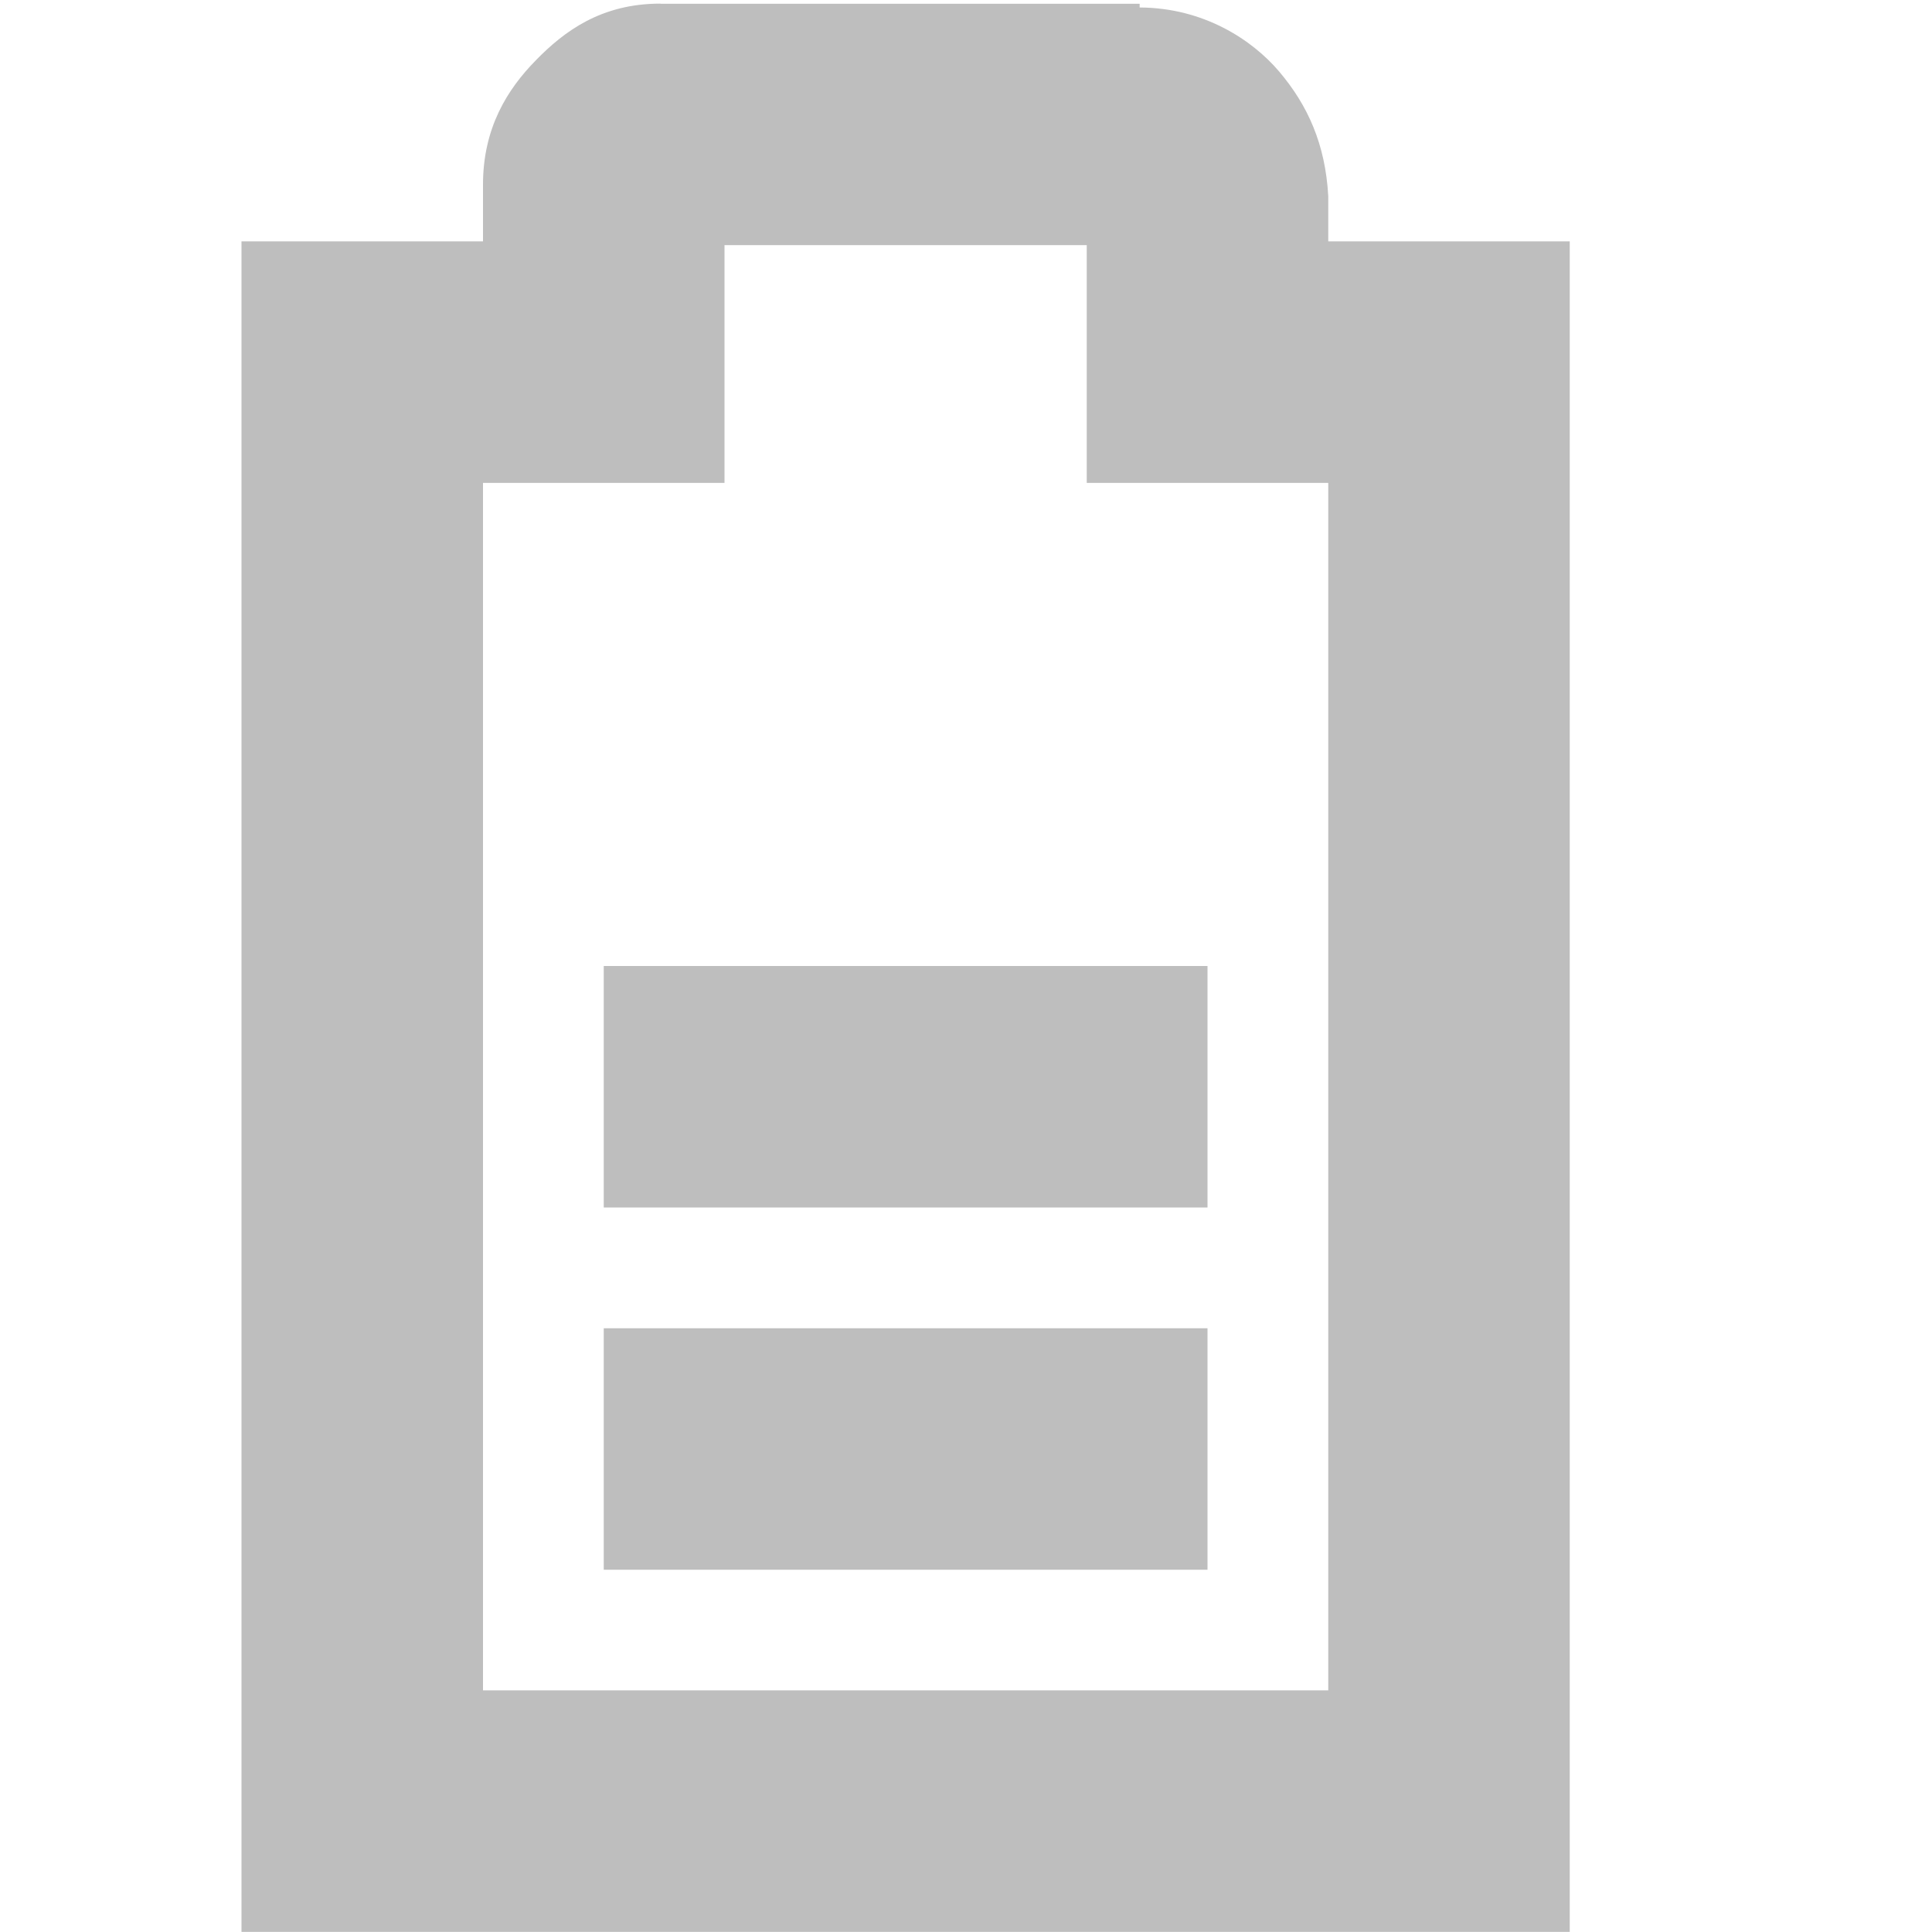
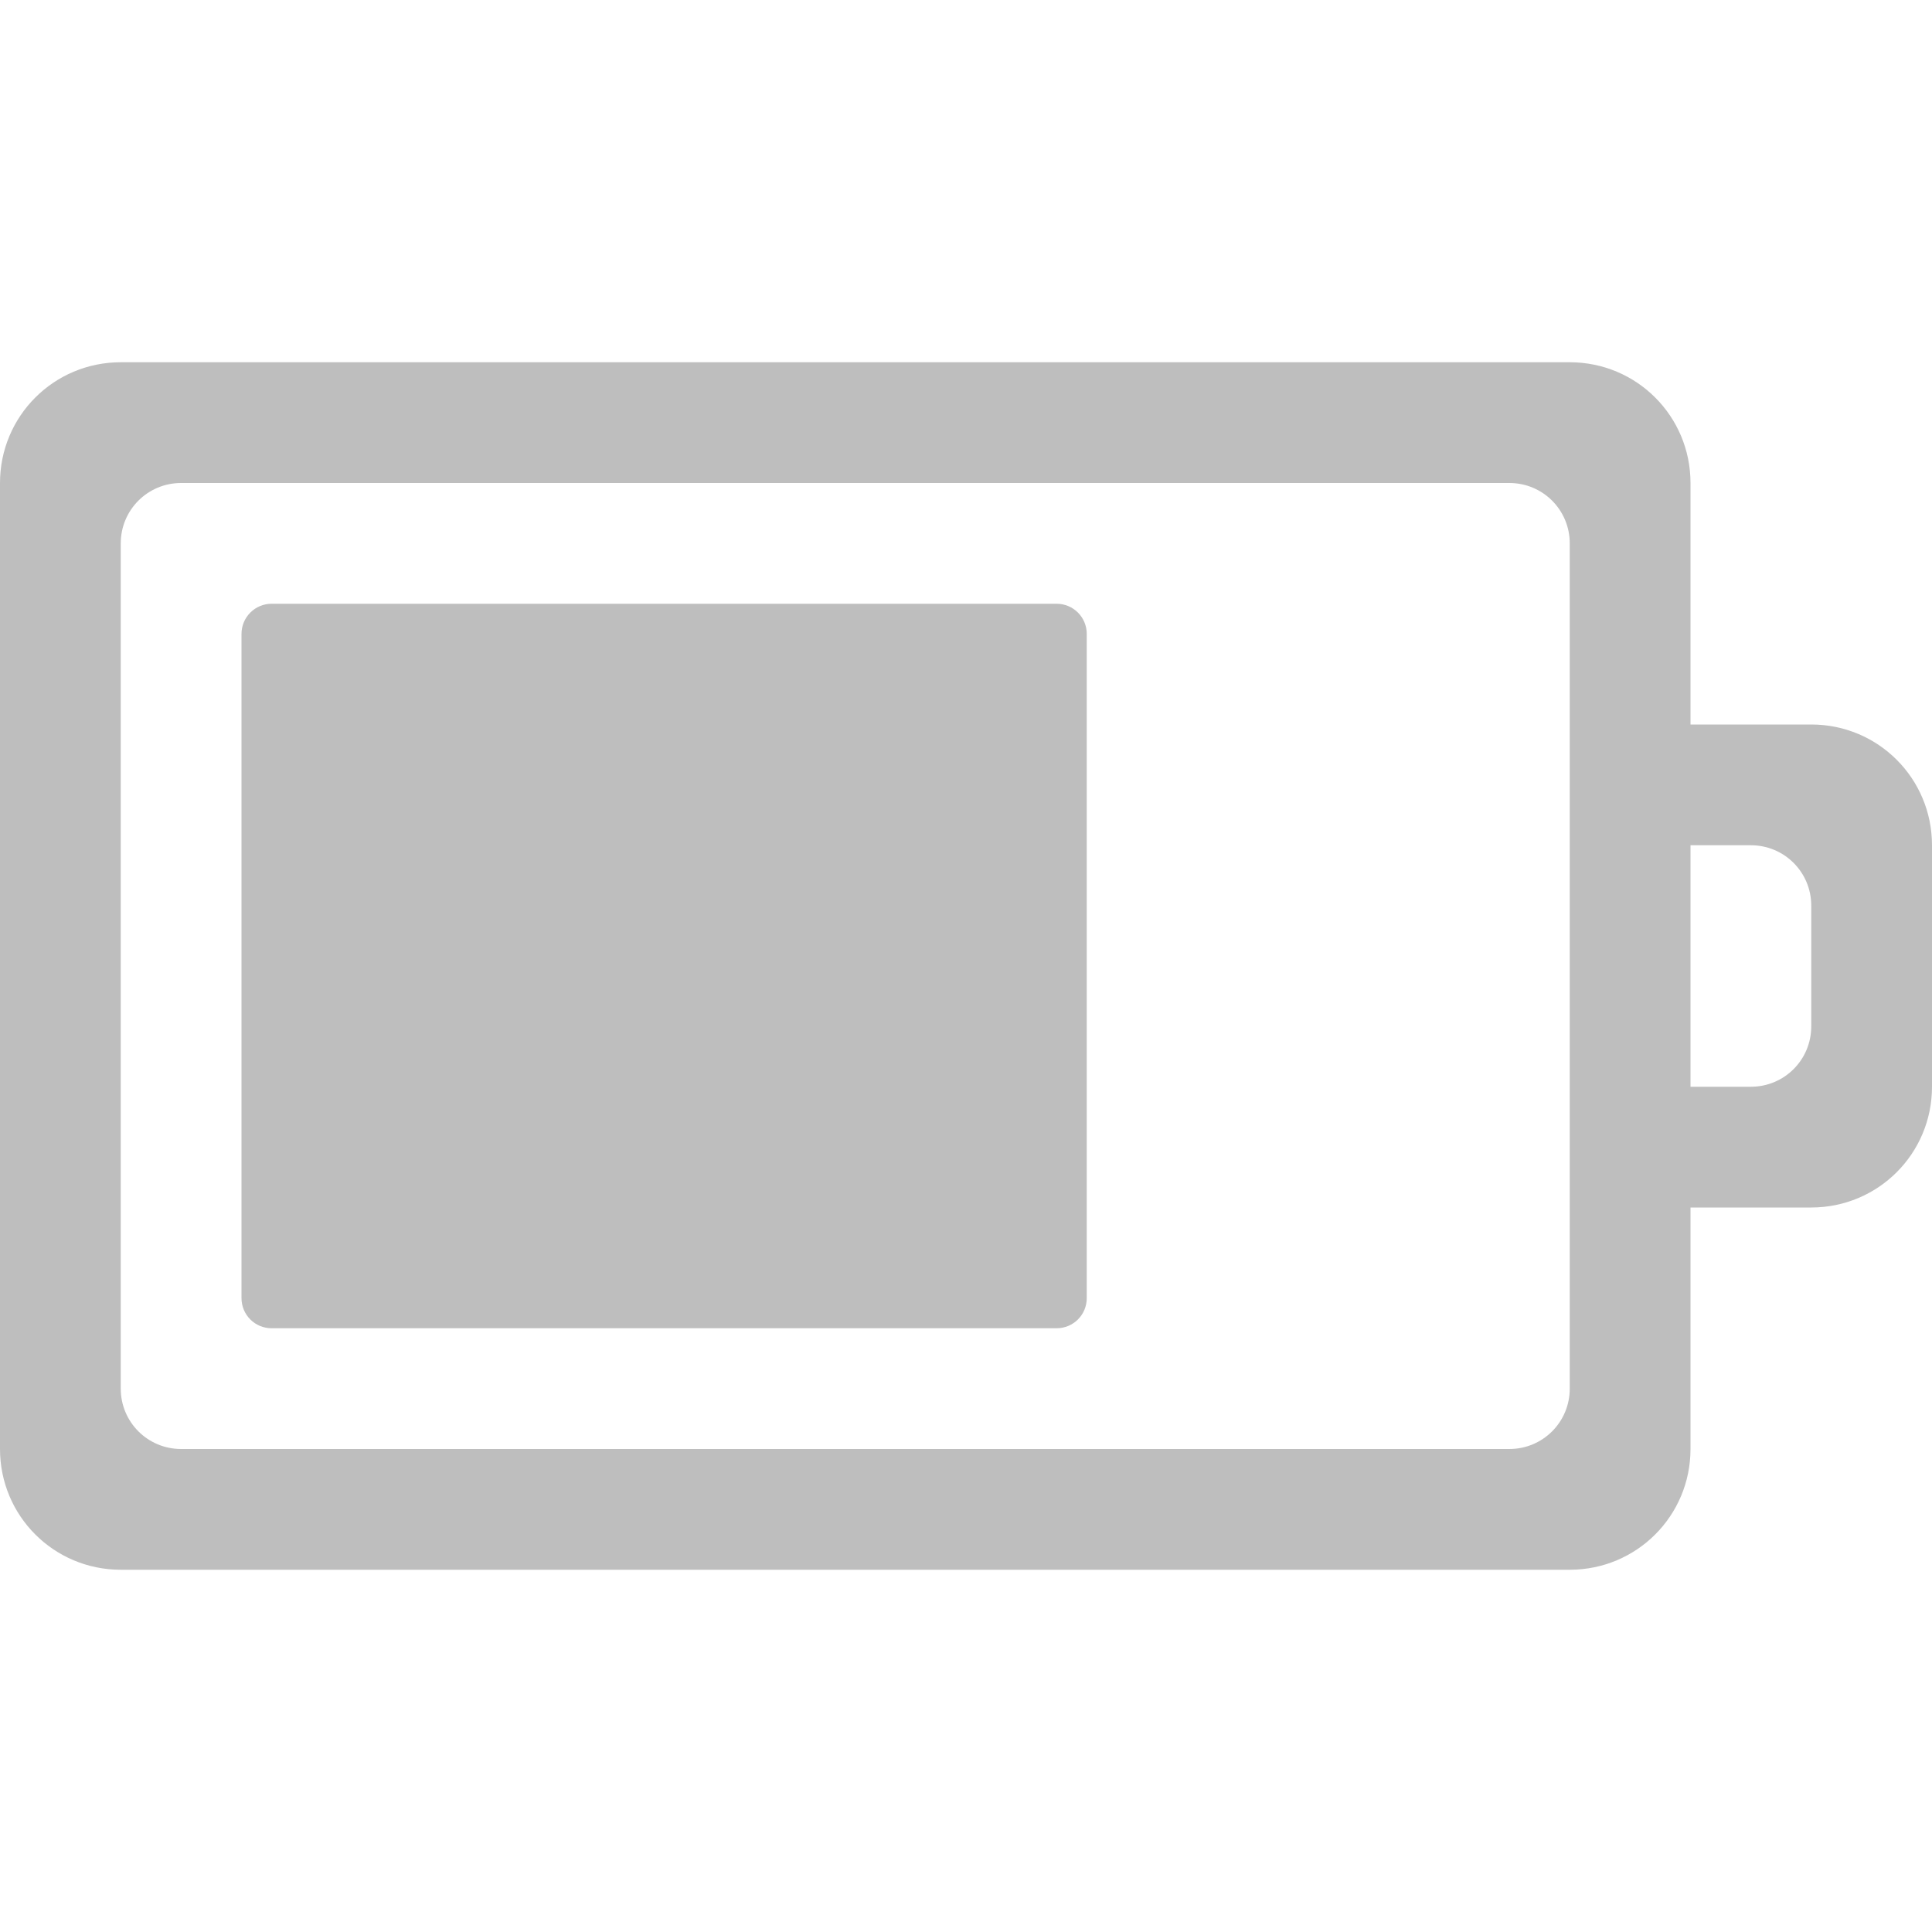
- <svg xmlns="http://www.w3.org/2000/svg" id="svg7384" height="16" width="16" version="1.1">
-   <defs id="defs84194" />
-   <g id="layer9" transform="translate(-61 -217)">
-     <rect id="rect3735" style="fill:#bebebe" transform="matrix(0,1,1,0,0,0)" height="5" width="2" y="66" x="225" />
-     <path id="path3737" style="block-progression:tb;text-indent:0;color:#bebebe;text-transform:none;fill:#bebebe" d="m66.469 217.03c-0.49 0-0.796 0.228-1.031 0.469-0.236 0.24-0.438 0.56-0.438 1.03v0.47h-1-1v1 12 1h1 9 1v-1-12-1h-1-1v-0.344-0.031c-0.024-0.431-0.17-0.752-0.406-1.031-0.224-0.264-0.627-0.529-1.156-0.531v-0.031h-0.062-3.906zm0.531 2h3v0.969 1h1 1v10h-7v-10h1 1v-1-0.969z" />
-     <rect id="rect10870" style="fill:#bebebe" transform="matrix(0,1,1,0,0,0)" height="5" width="2" y="66" x="228" />
+ <svg xmlns="http://www.w3.org/2000/svg" width="16px" height="16px" id="svg3004" version="1.1">
+   <defs id="defs3006" />
+   <g id="layer1">
+     <path style="color:#bebebe;fill:#bebebe;fill-opacity:1;fill-rule:nonzero;stroke:none;stroke-width:1;marker:none;visibility:visible;display:inline;overflow:visible;enable-background:accumulate" d="M 1 3 C 0.446 3 0 3.446 0 4 L 0 12 C 0 12.554 0.446 13 1 13 L 13 13 C 13.554 13 14 12.554 14 12 L 14 10 L 15 10 C 15.554 10 16 9.554 16 9 L 16 7 C 16 6.446 15.554 6 15 6 L 14 6 L 14 4 C 14 3.446 13.554 3 13 3 L 1 3 z M 1.5 4 L 12.5 4 C 12.777 4 13 4.223 13 4.5 L 13 11.5 C 13 11.777 12.777 12 12.5 12 L 1.5 12 C 1.223 12 1 11.777 1 11.5 L 1 4.5 C 1 4.223 1.223 4 1.5 4 z M 2.25 5 C 2.111 5 2 5.112 2 5.25 L 2 10.75 C 2 10.889 2.111 11 2.25 11 L 8.75 11 C 8.889 11 9 10.889 9 10.75 L 9 5.25 C 9 5.112 8.889 5 8.75 5 L 2.25 5 z M 14 7 L 14.5 7 C 14.777 7 15 7.223 15 7.5 L 15 8.5 C 15 8.777 14.777 9 14.5 9 L 14 9 L 14 7 z " id="rect3206" />
  </g>
</svg>
